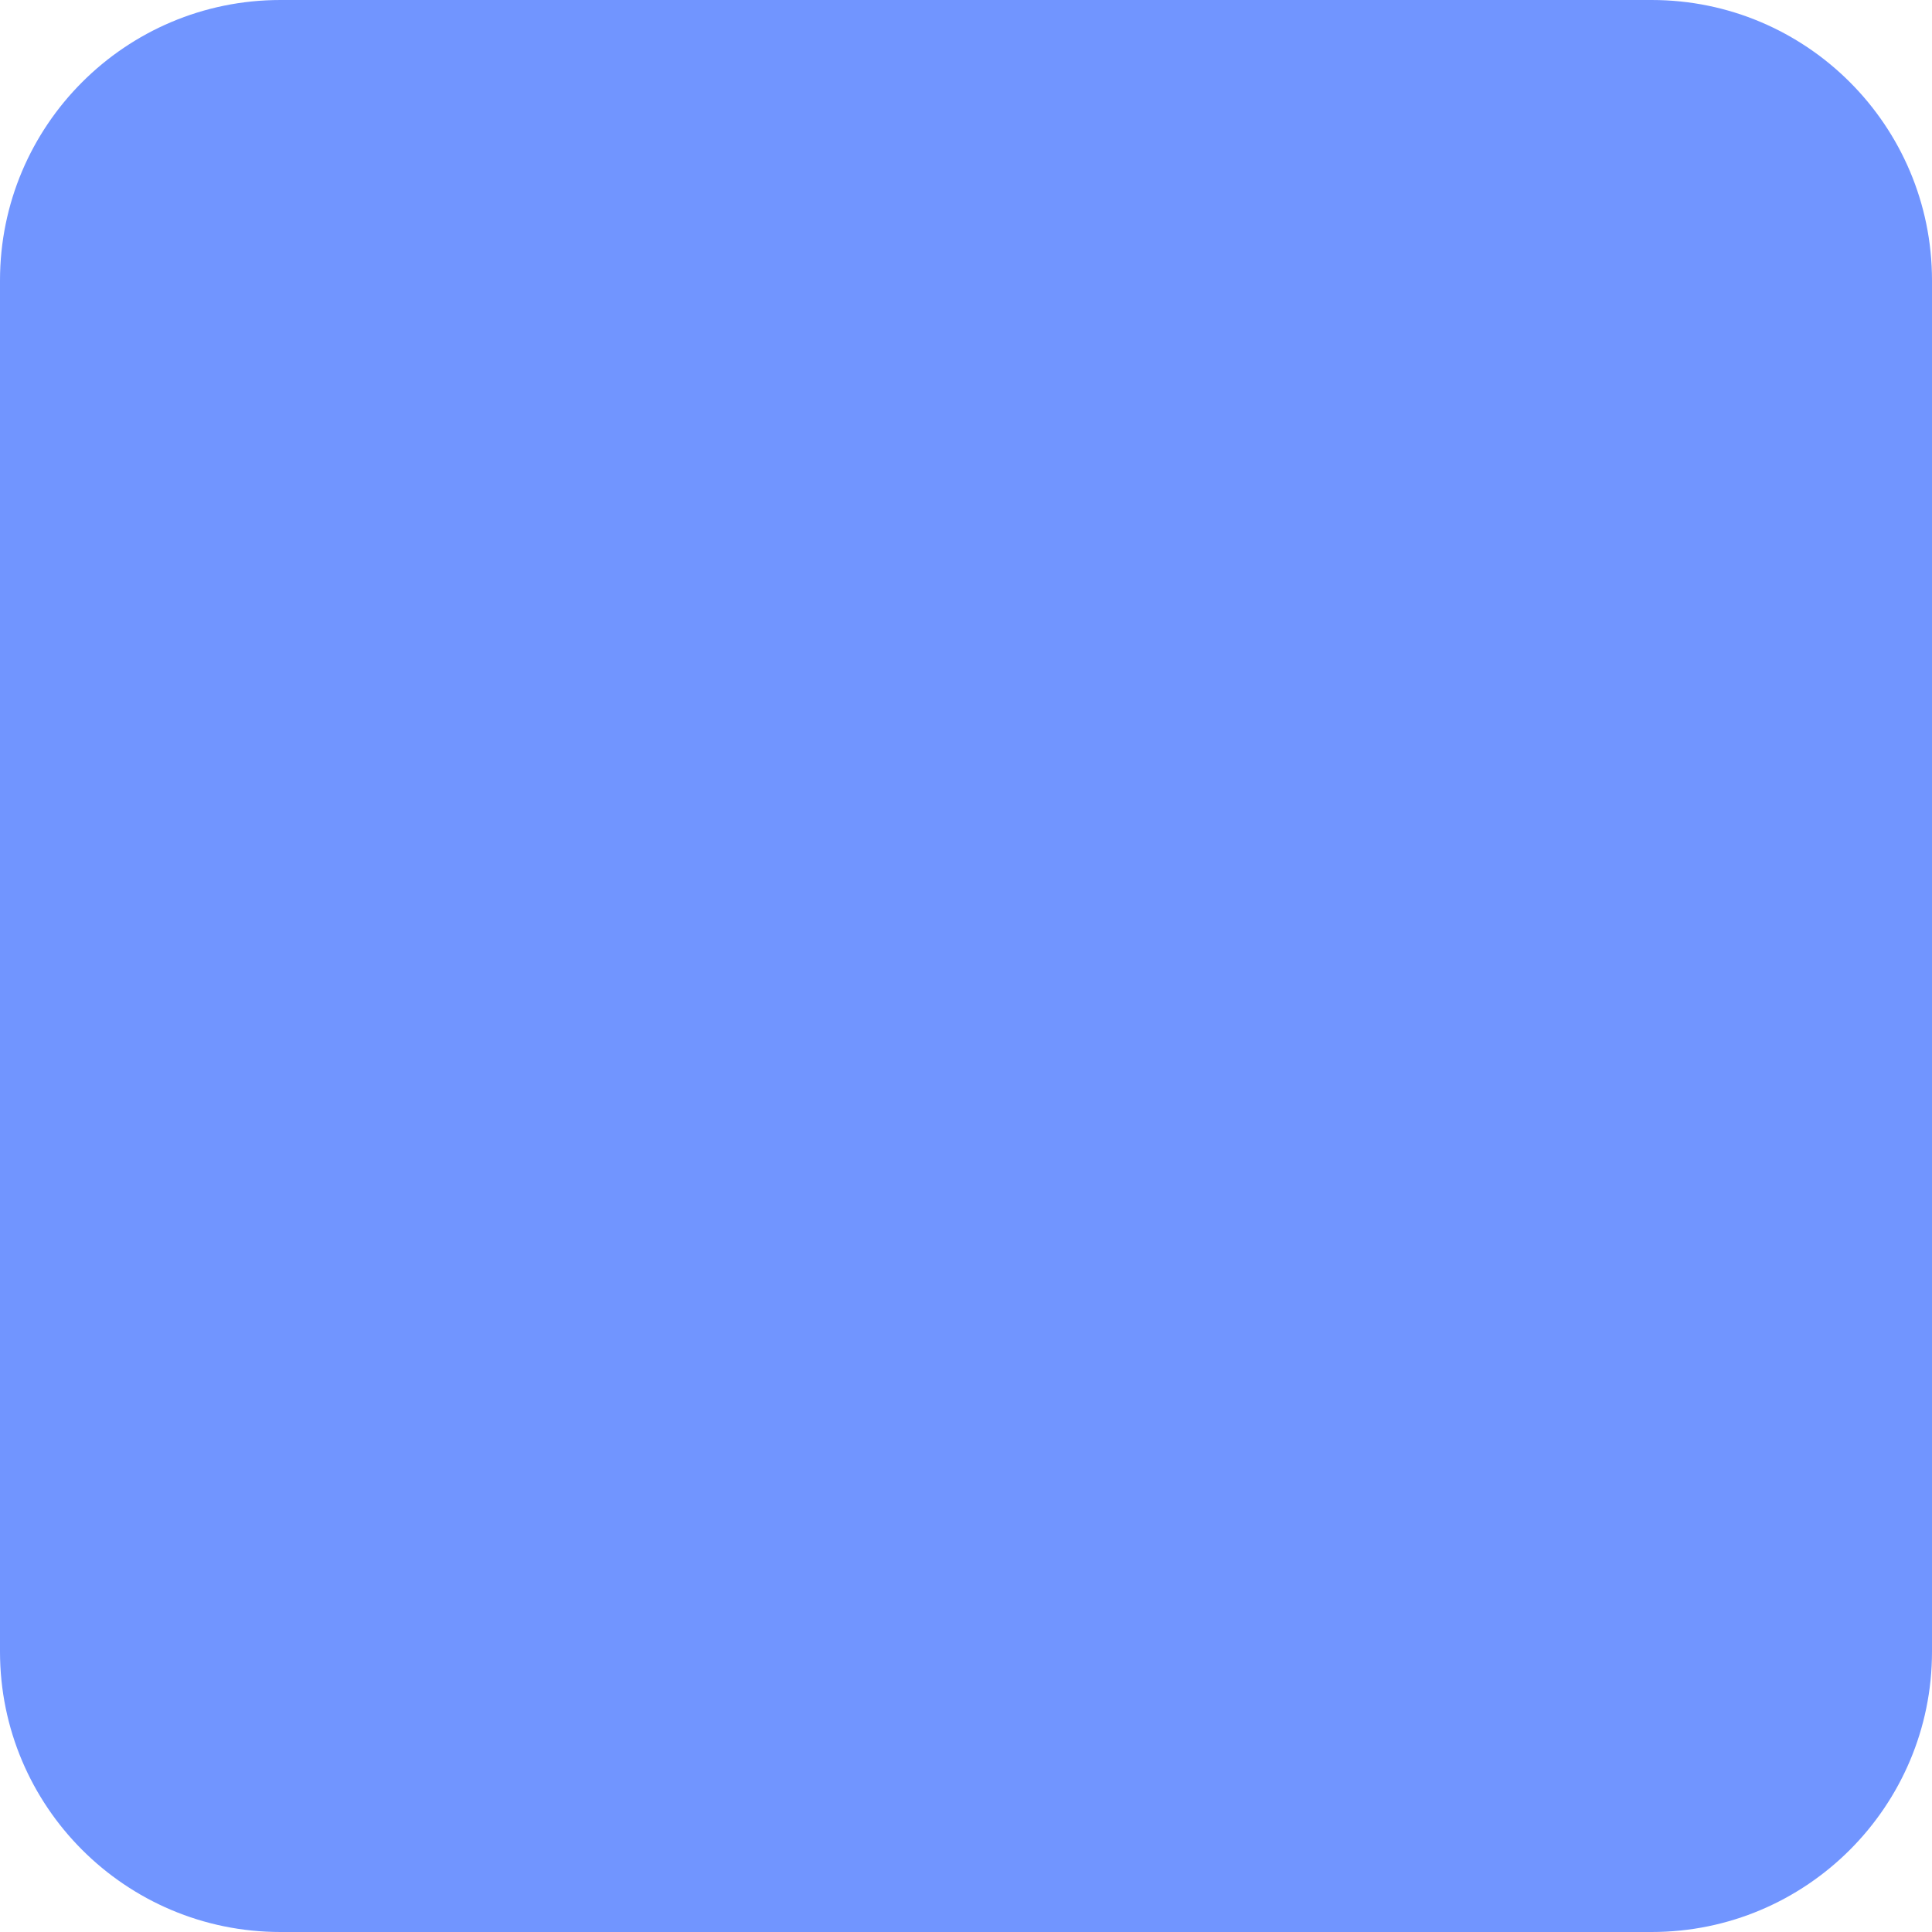
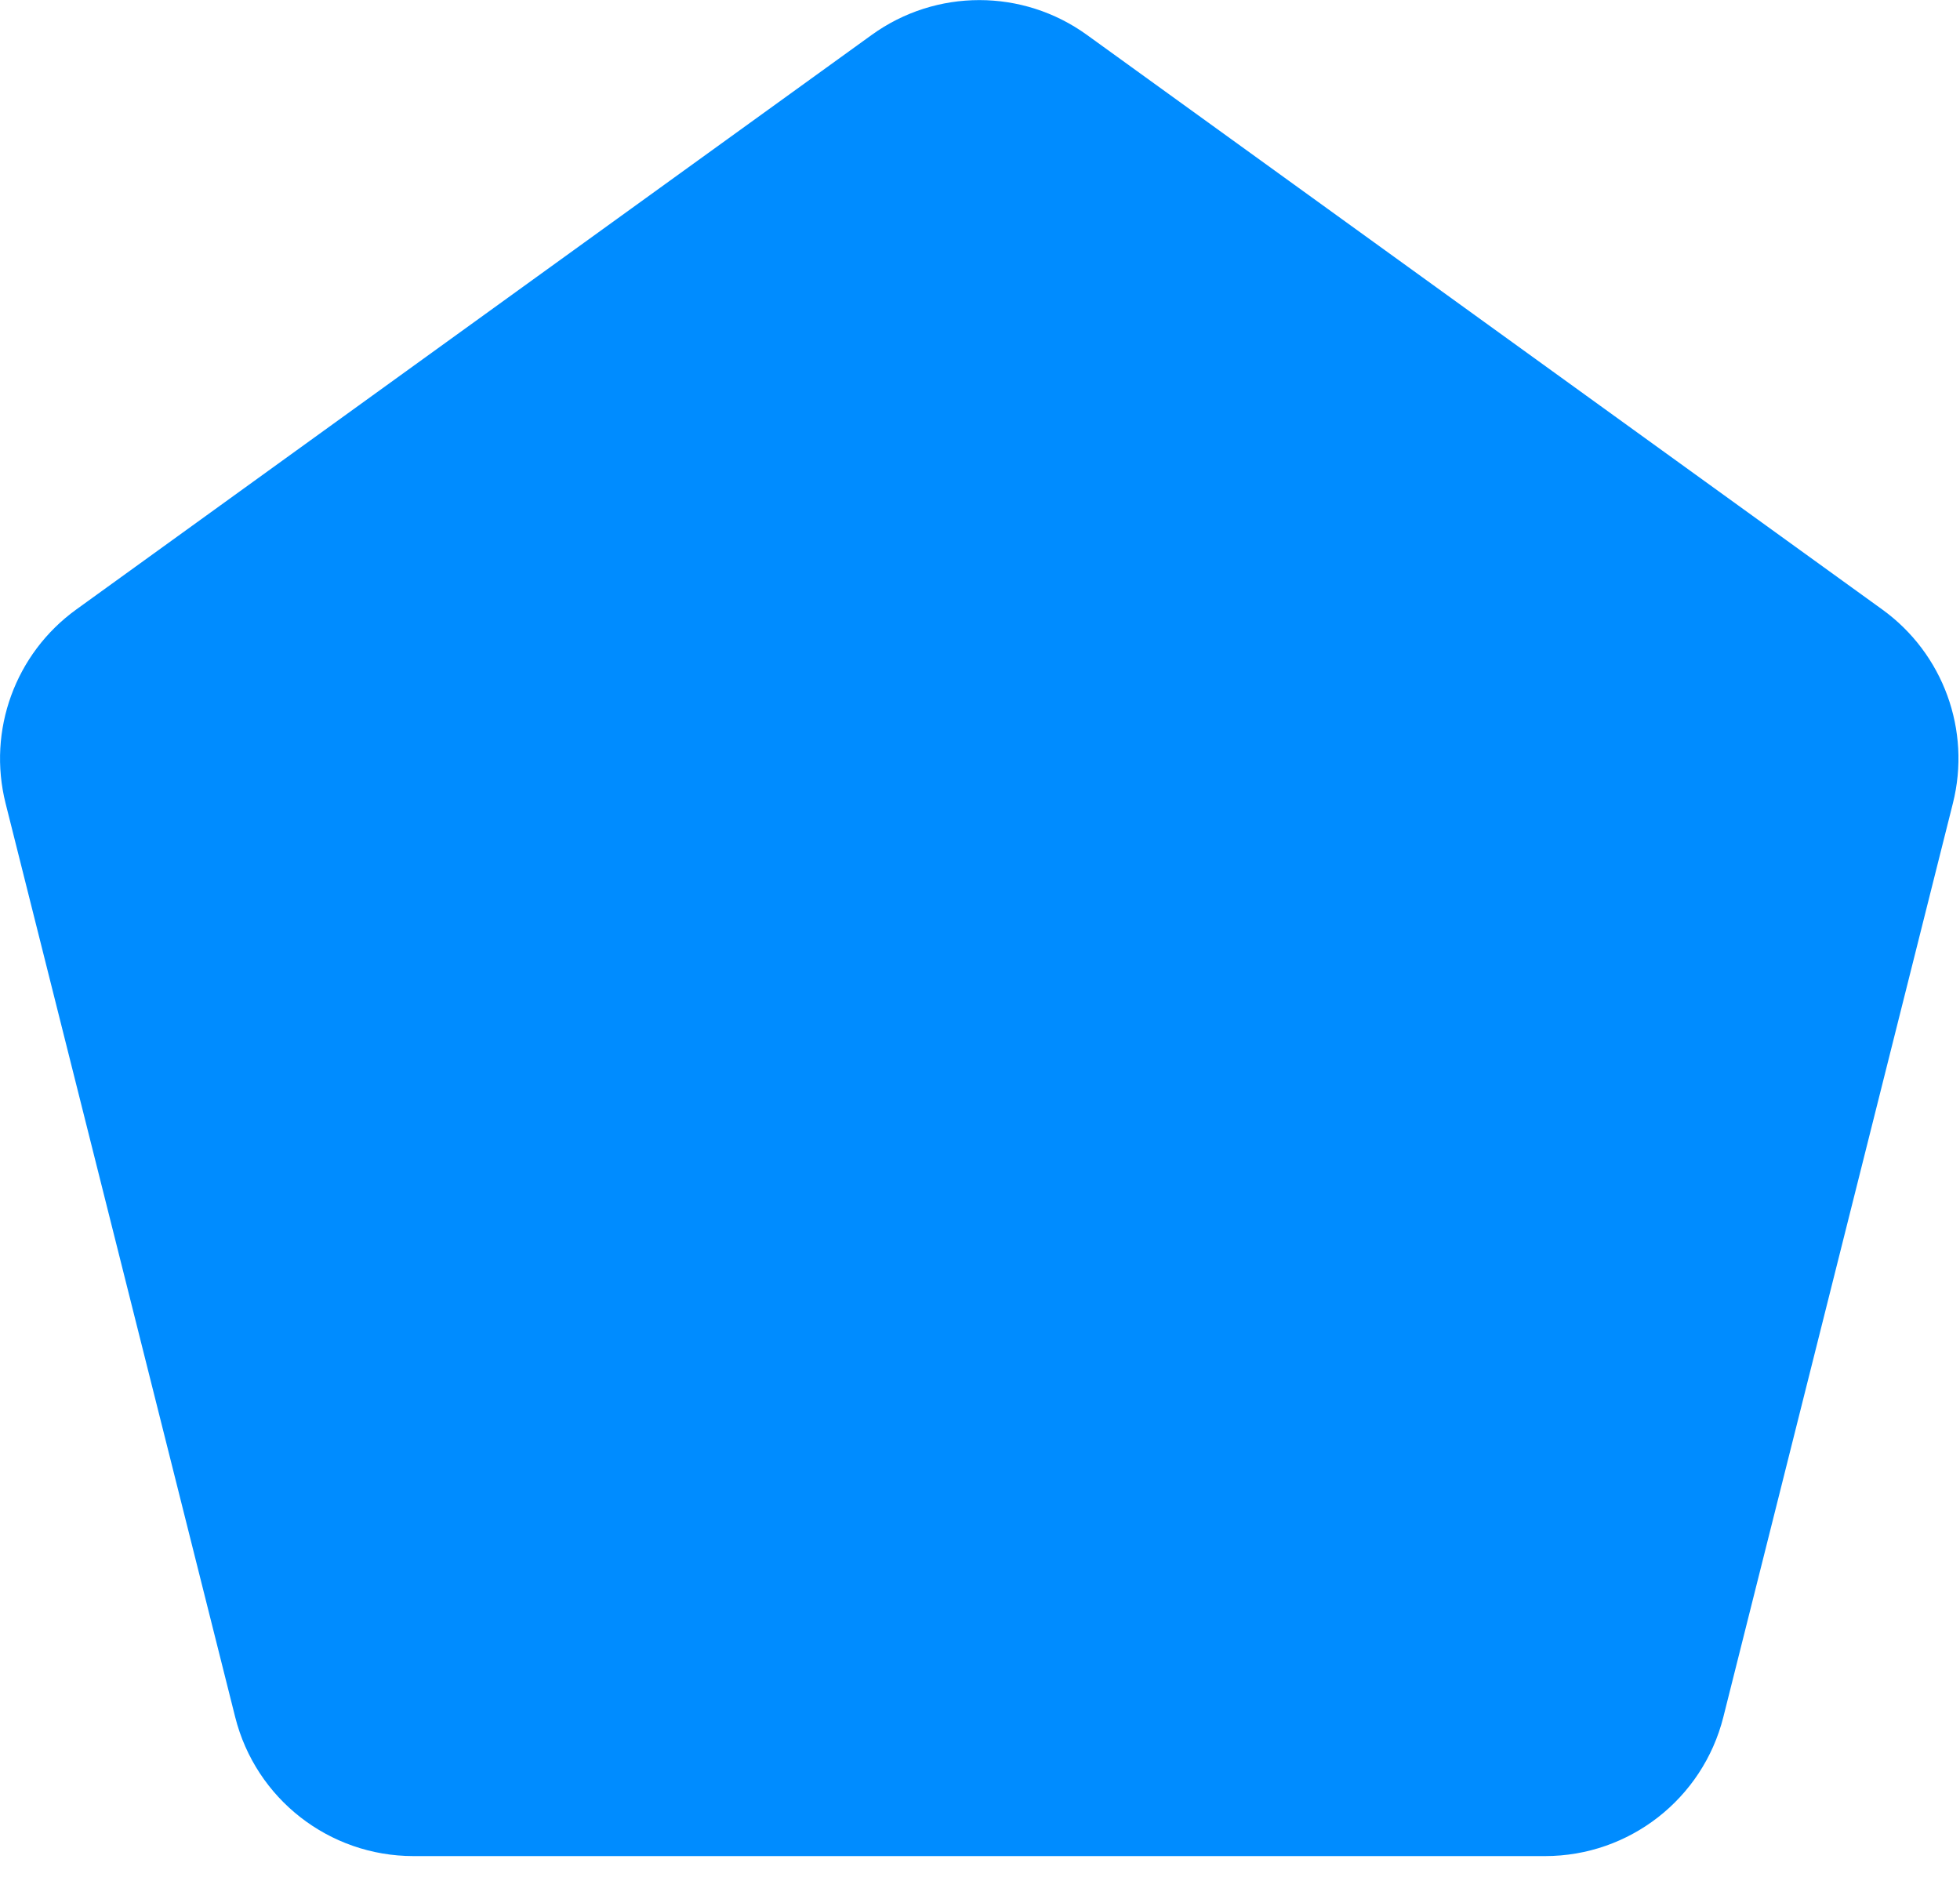
- <svg xmlns="http://www.w3.org/2000/svg" width="25" height="25" viewBox="0 0 25 25" fill="none">
-   <path d="M21.372 0H3.629C1.625 0 0 1.625 0 3.629V21.372C0 23.375 1.625 25 3.629 25H21.372C23.375 25 25 23.375 25 21.372V3.629C25 1.625 23.375 0 21.372 0Z" fill="#7195FF" />
+ <svg xmlns="http://www.w3.org/2000/svg" width="32" height="31" viewBox="0 0 32 31" fill="none">
+   <path d="M17.746 0.57C16.697 -0.188 15.281 -0.188 14.232 0.57L1.244 9.951C0.249 10.67 -0.208 11.924 0.091 13.114L3.84 28.032C4.175 29.366 5.374 30.301 6.75 30.301H25.226C26.601 30.301 27.8 29.366 28.136 28.032L31.884 13.114C32.184 11.923 31.727 10.67 30.732 9.951L17.746 0.57Z" fill="#008CFF" />
</svg>
